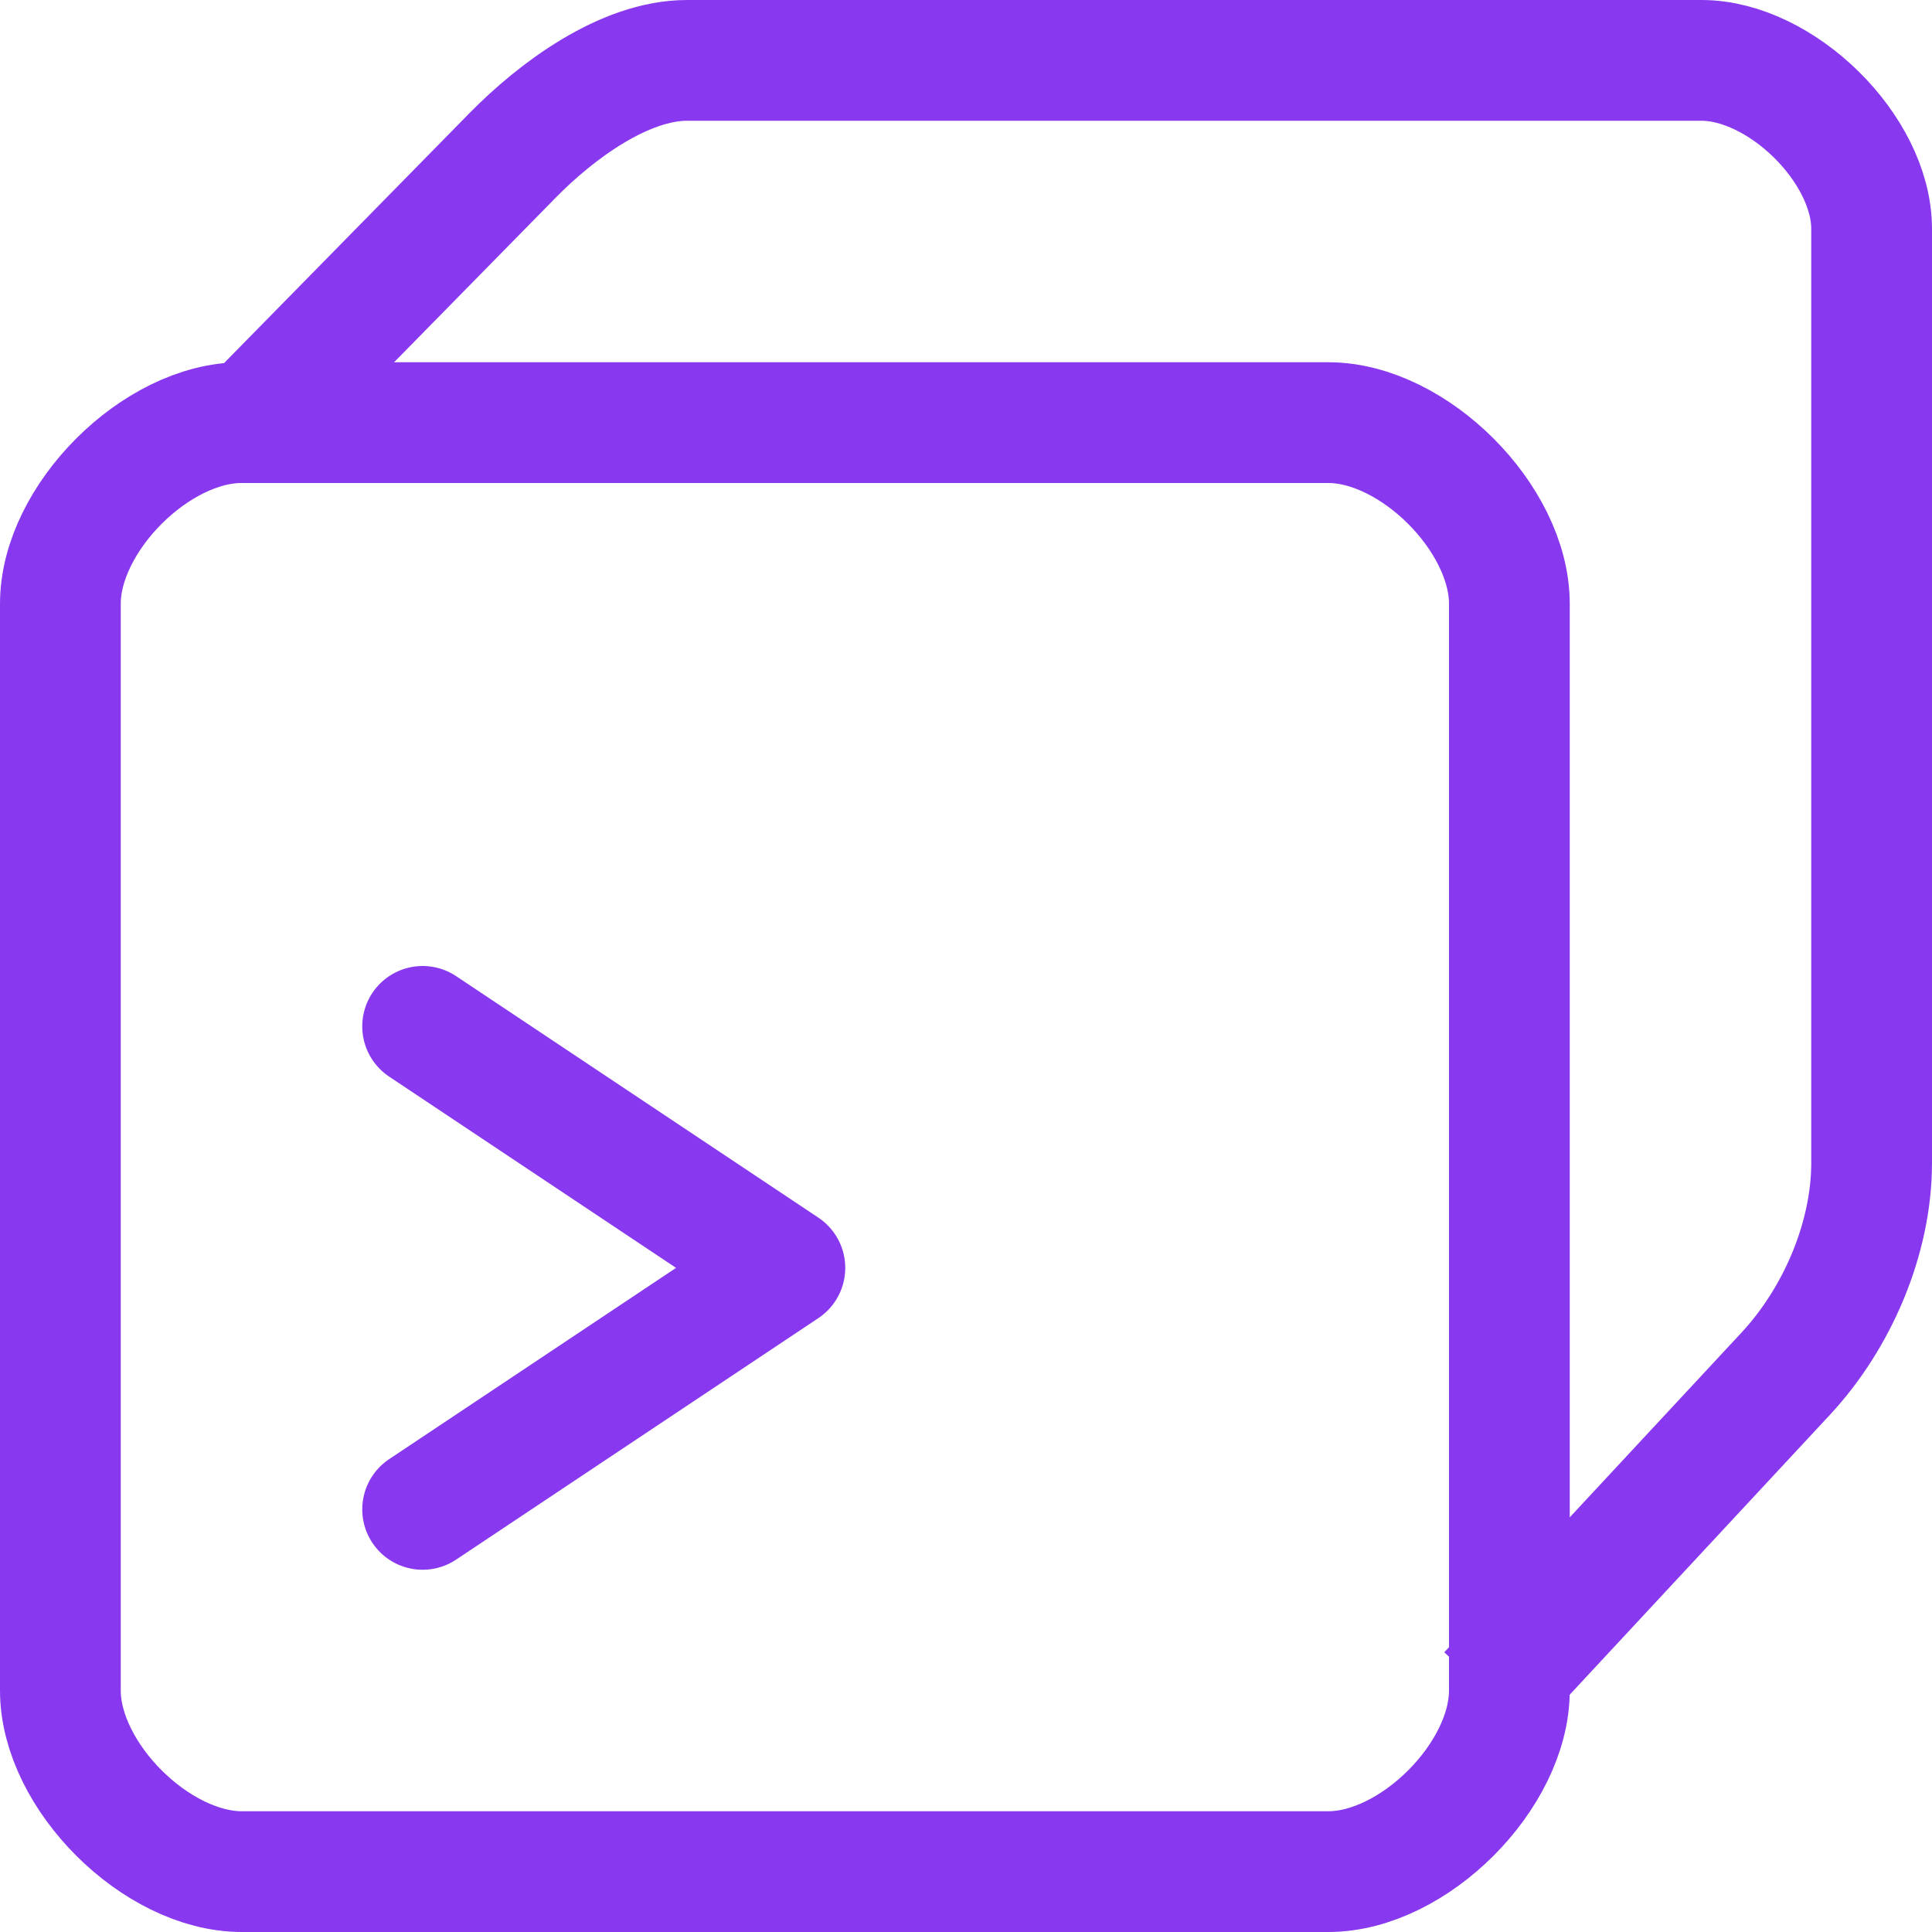
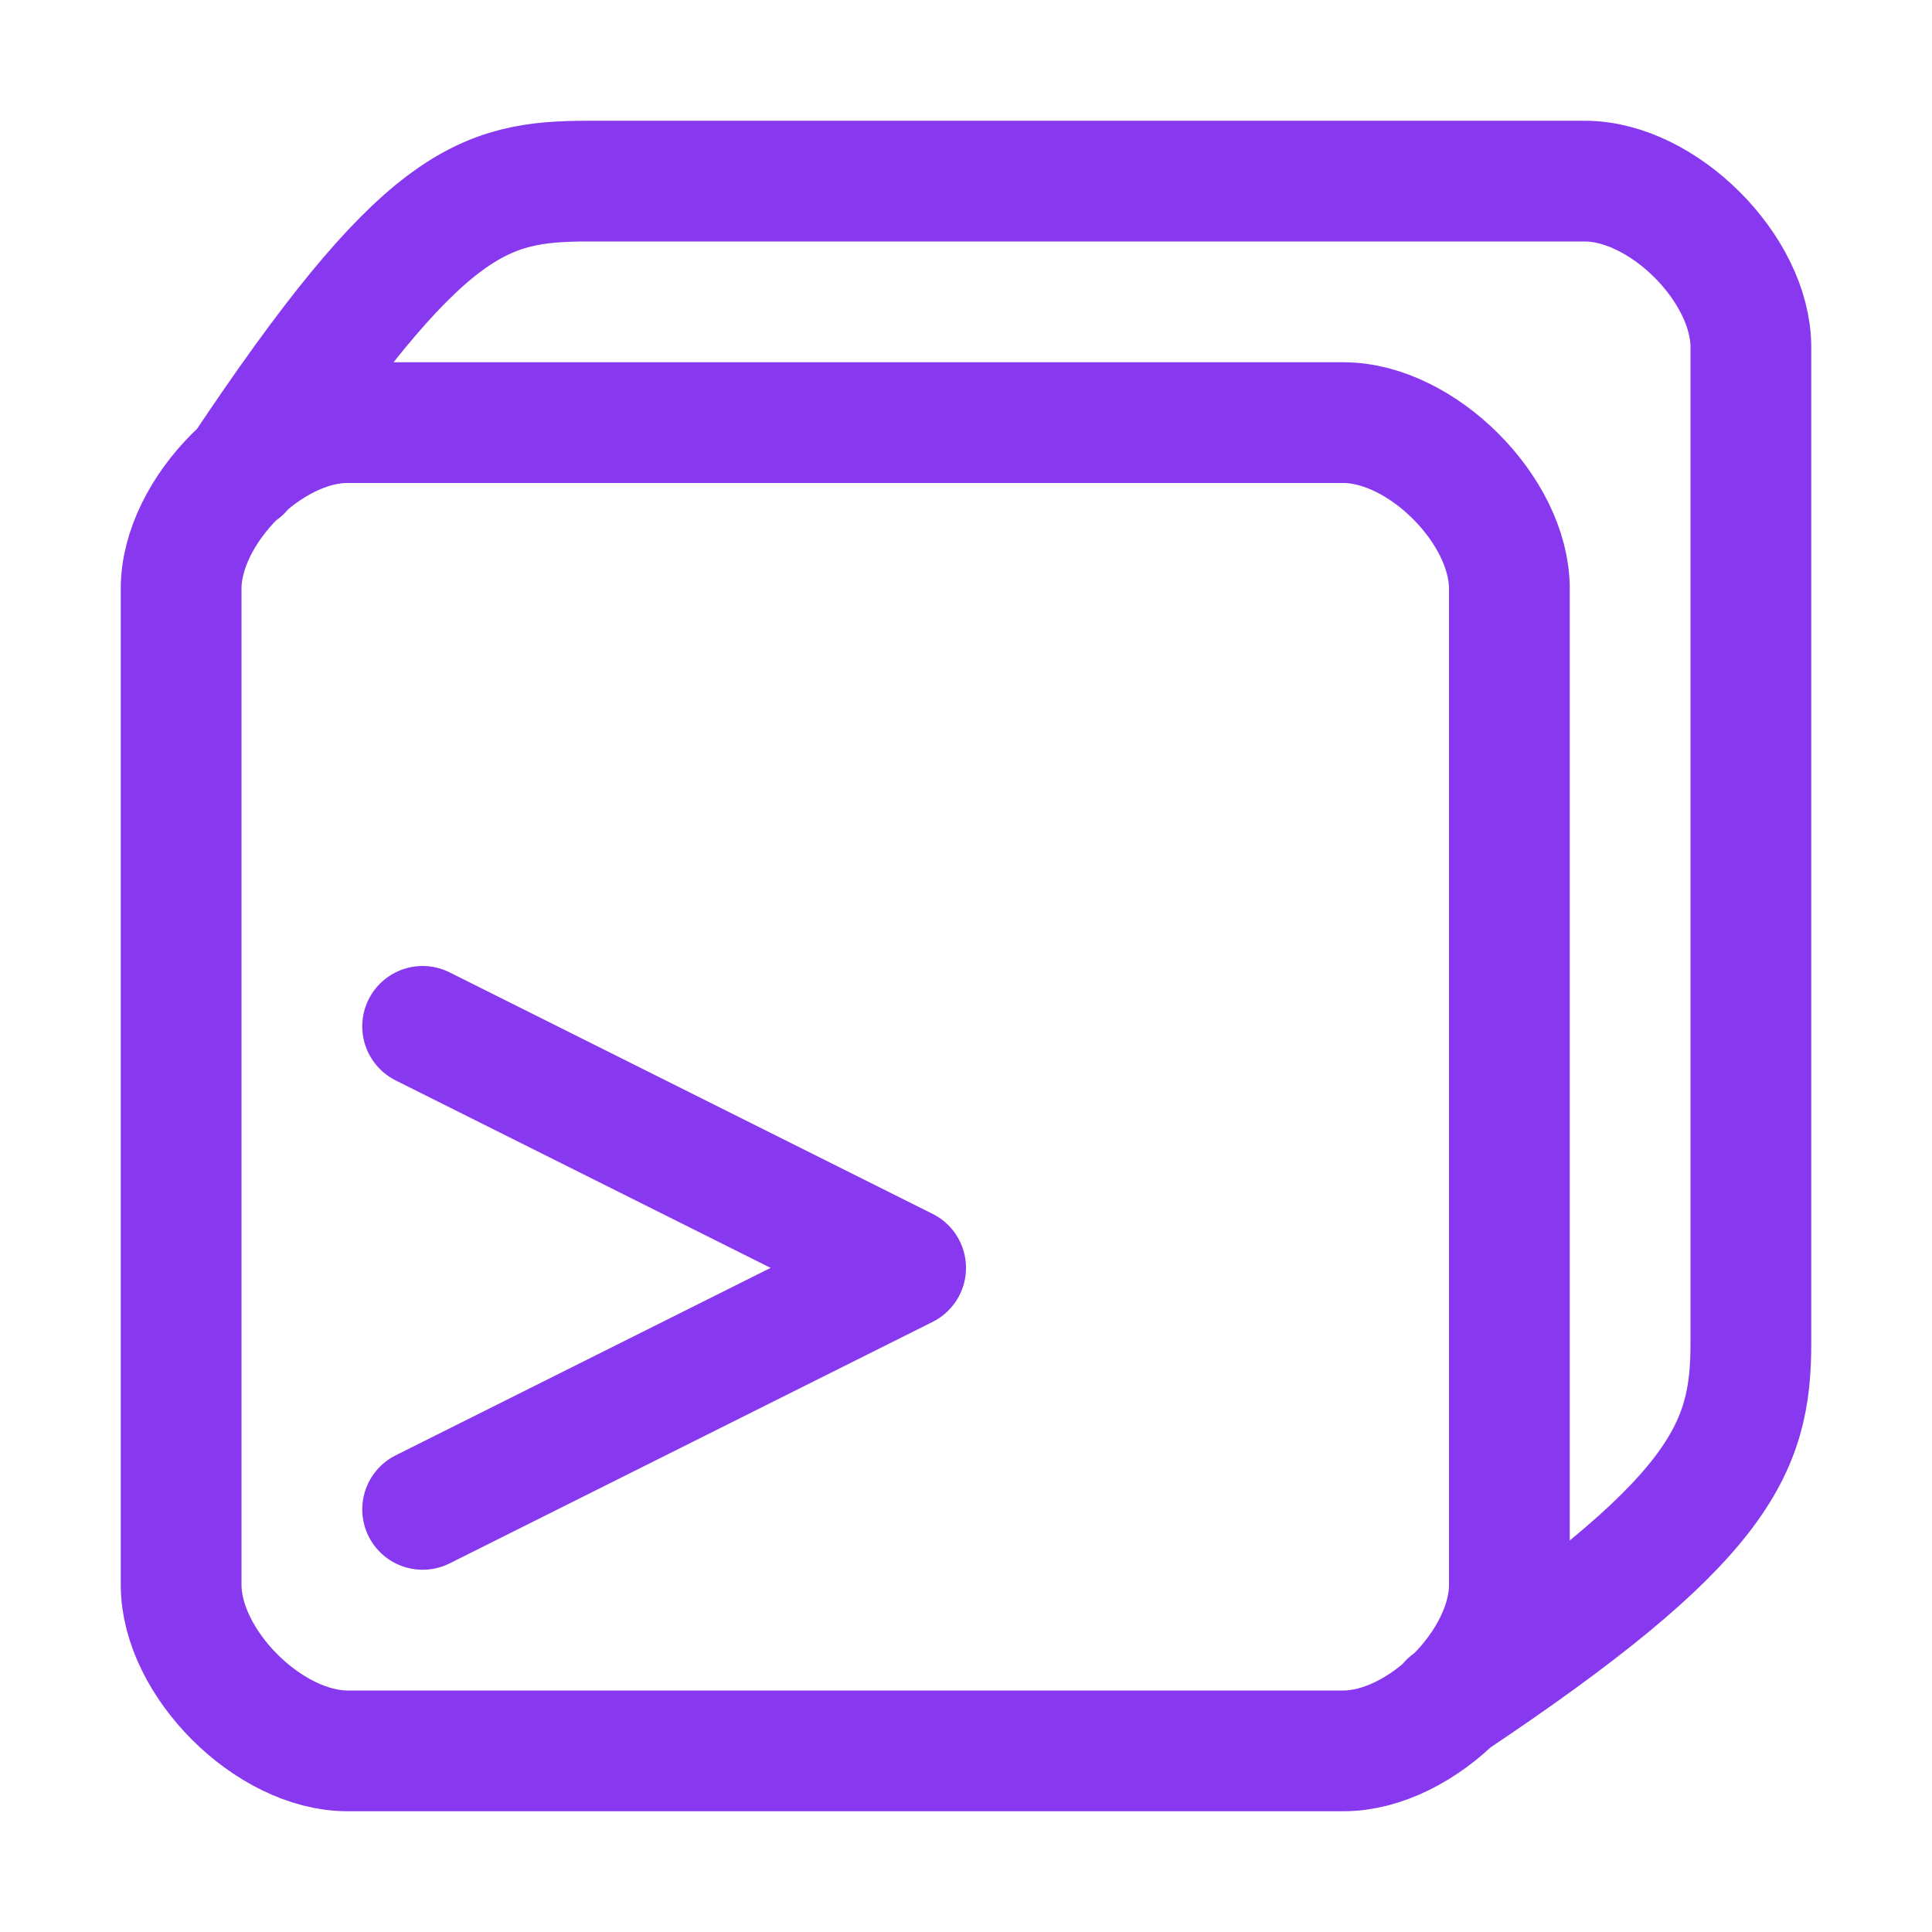
<svg xmlns="http://www.w3.org/2000/svg" width="16px" height="16px" viewBox="0 0 16 16" version="1.1">
-   <g id="bat" stroke="none" stroke-width="1" fill="none" fill-rule="evenodd">
-     <path d="M2.003,15.5 C1.295,15.5 0.5,14.708 0.5,14 L0.5,5 C0.5,4.293 1.293,3.5 2,3.5 L11,3.5 C11.707,3.5 12.5,4.293 12.5,5 L12.5,14 C12.5,14.707 11.707,15.5 11,15.5 L2.003,15.5 Z" id="Path" stroke="#8839EF" />
-     <path d="M1.971,3.603 L4.245,1.287 C4.609,0.916 5.172,0.5 5.69,0.5 L14.091,0.5 C14.749,0.5 15.5,1.232 15.5,1.896 L15.5,9.63 C15.5,10.258 15.214,10.919 14.788,11.377 L12.327,14.024" id="Path" stroke="#8839EF" />
-     <polyline id="Path" stroke="#8839EF" stroke-linecap="round" stroke-linejoin="round" points="3.5 8.5 6.5 10.5 3.5 12.5" />
+   <g id="bat" stroke="none" stroke-width="1" fill="none" fill-rule="evenodd" stroke-linecap="round" stroke-linejoin="round">
+     <path d="M3.5,8.5 L7.5,10.5 L3.5,12.5 M2.878,14.5 C2.229,14.5 1.5,13.774 1.5,13.125 L1.5,4.875 C1.5,4.227 2.227,3.5 2.875,3.5 L11.125,3.5 C11.773,3.5 12.5,4.227 12.5,4.875 L12.5,13.125 C12.5,13.773 11.773,14.5 11.125,14.5 L2.878,14.5 Z M2,3.9 C3.5,1.65 4,1.5 4.875,1.5 L13.125,1.5 C13.773,1.5 14.5,2.227 14.5,2.875 L14.5,11.125 C14.5,12 14.25,12.6 12,14.1" id="Combined-Shape" stroke="#8839EF" />
  </g>
</svg>
